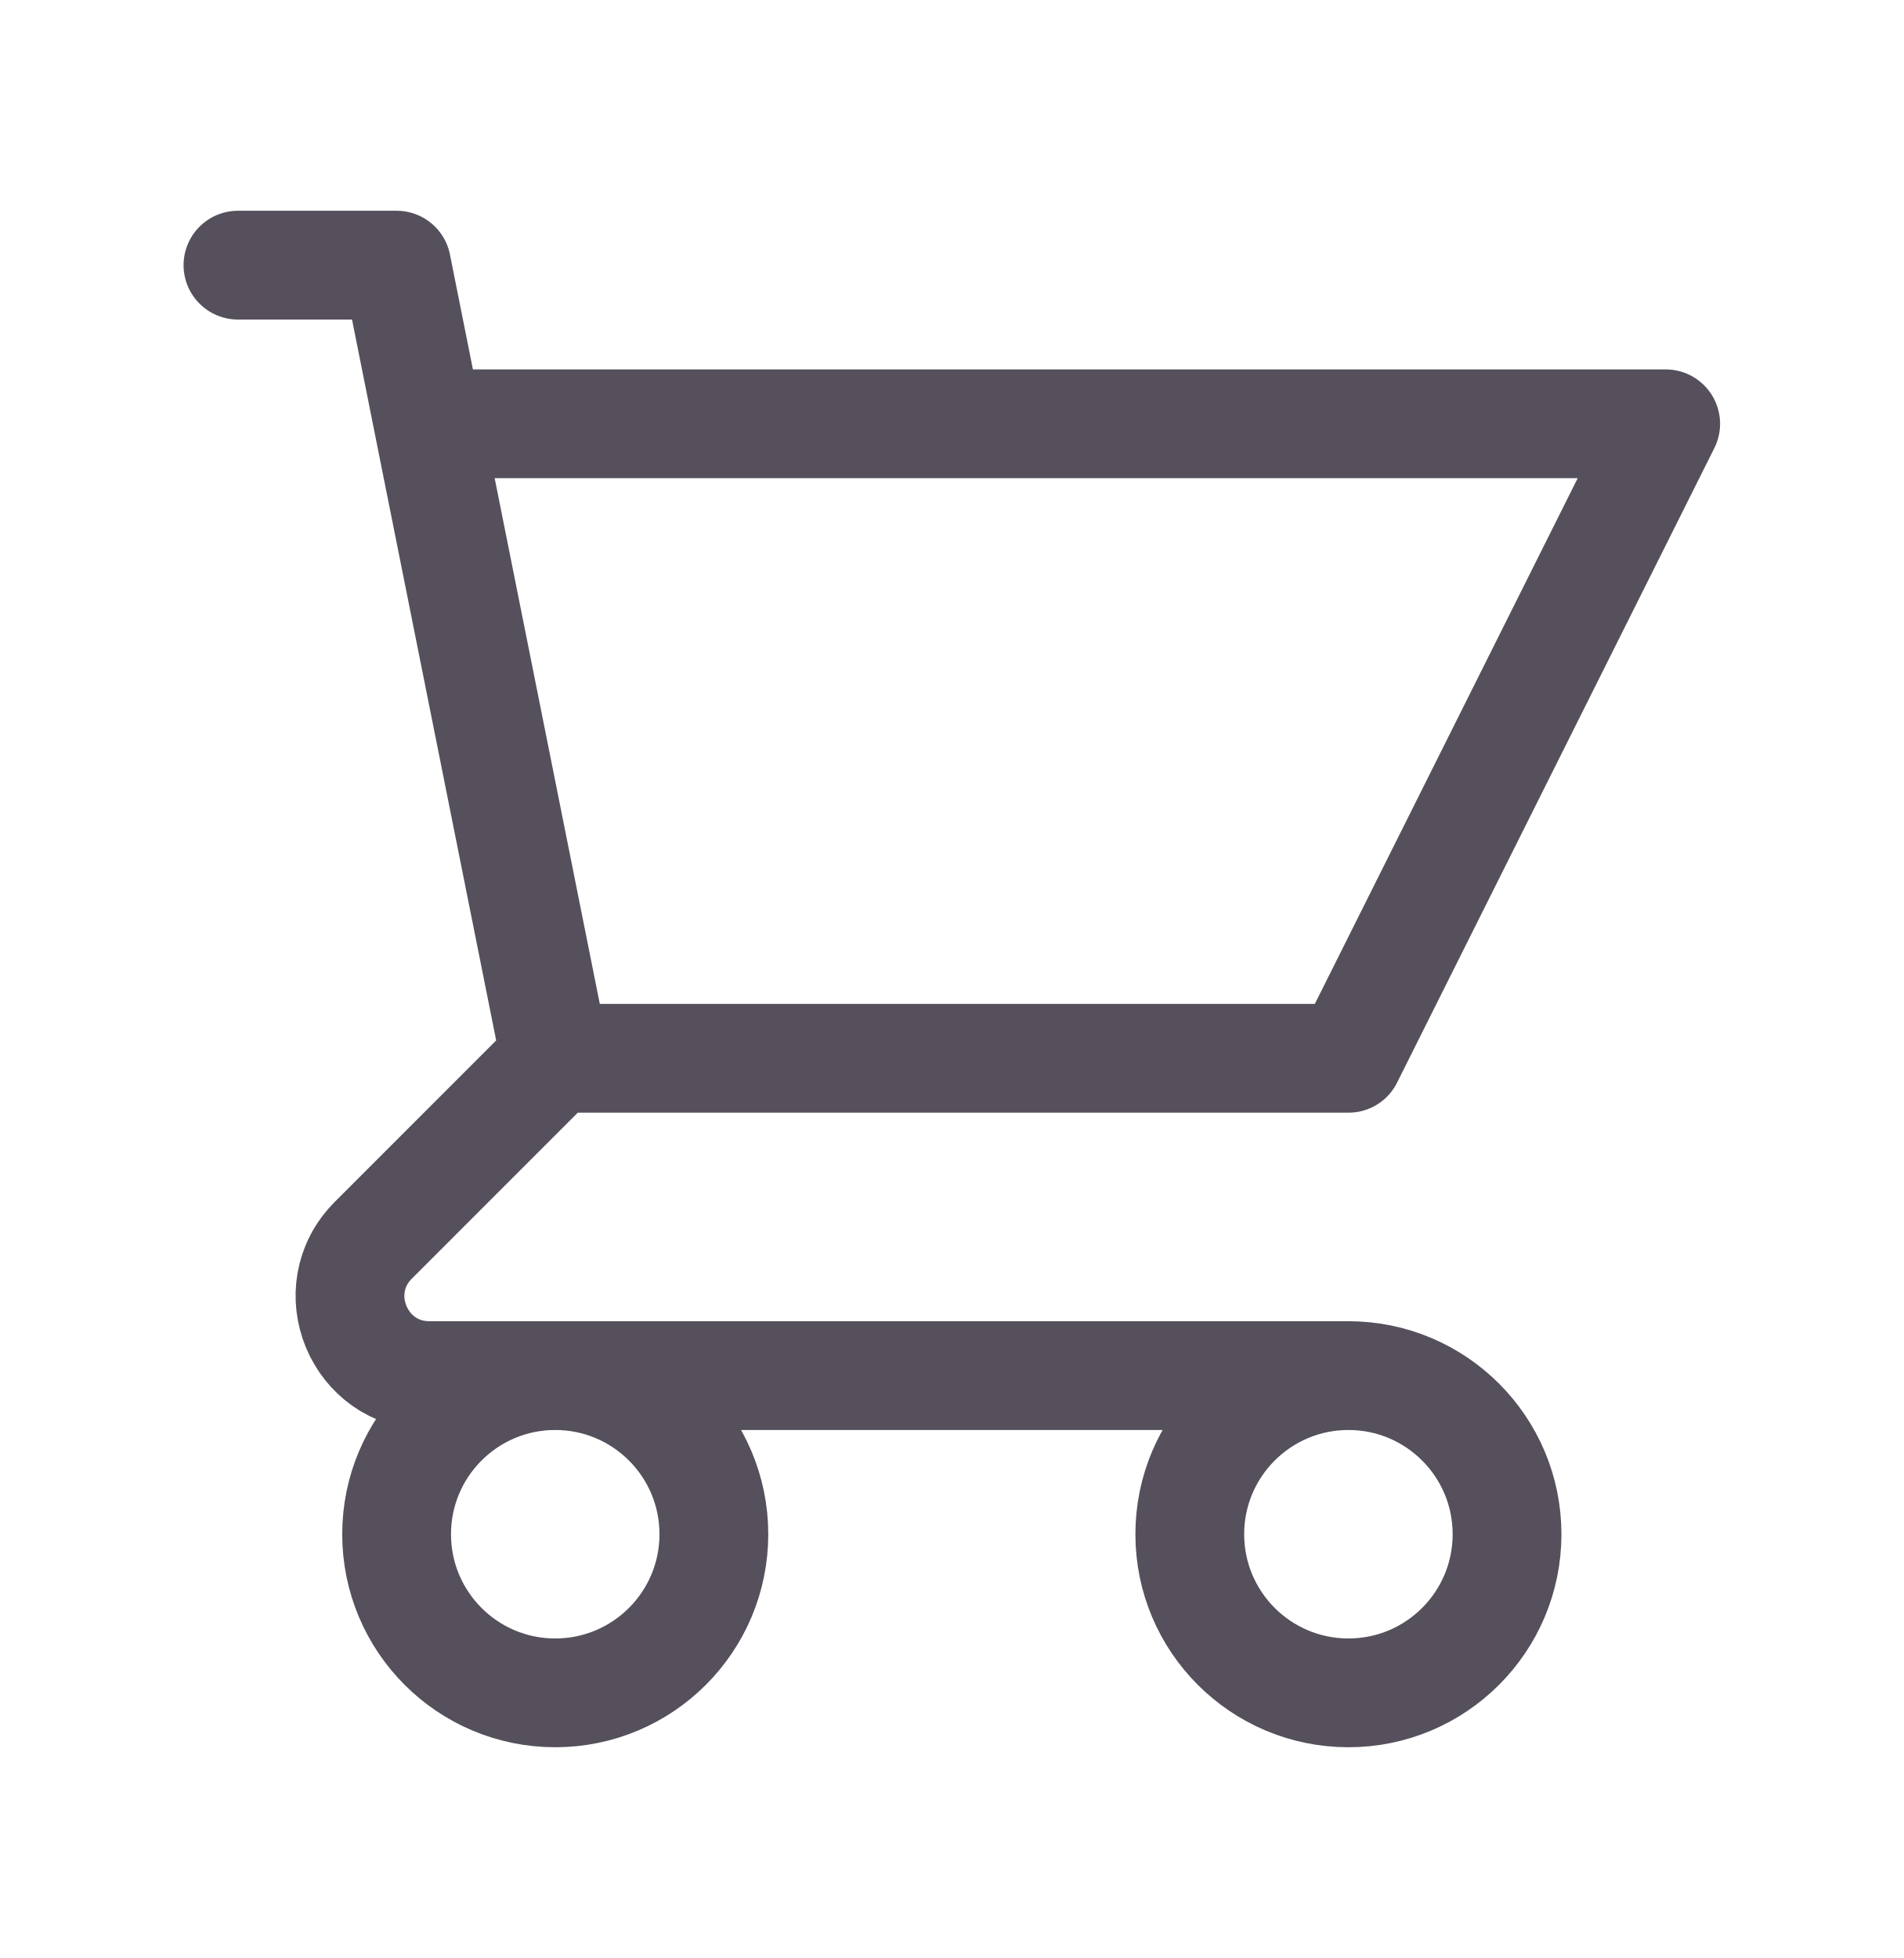
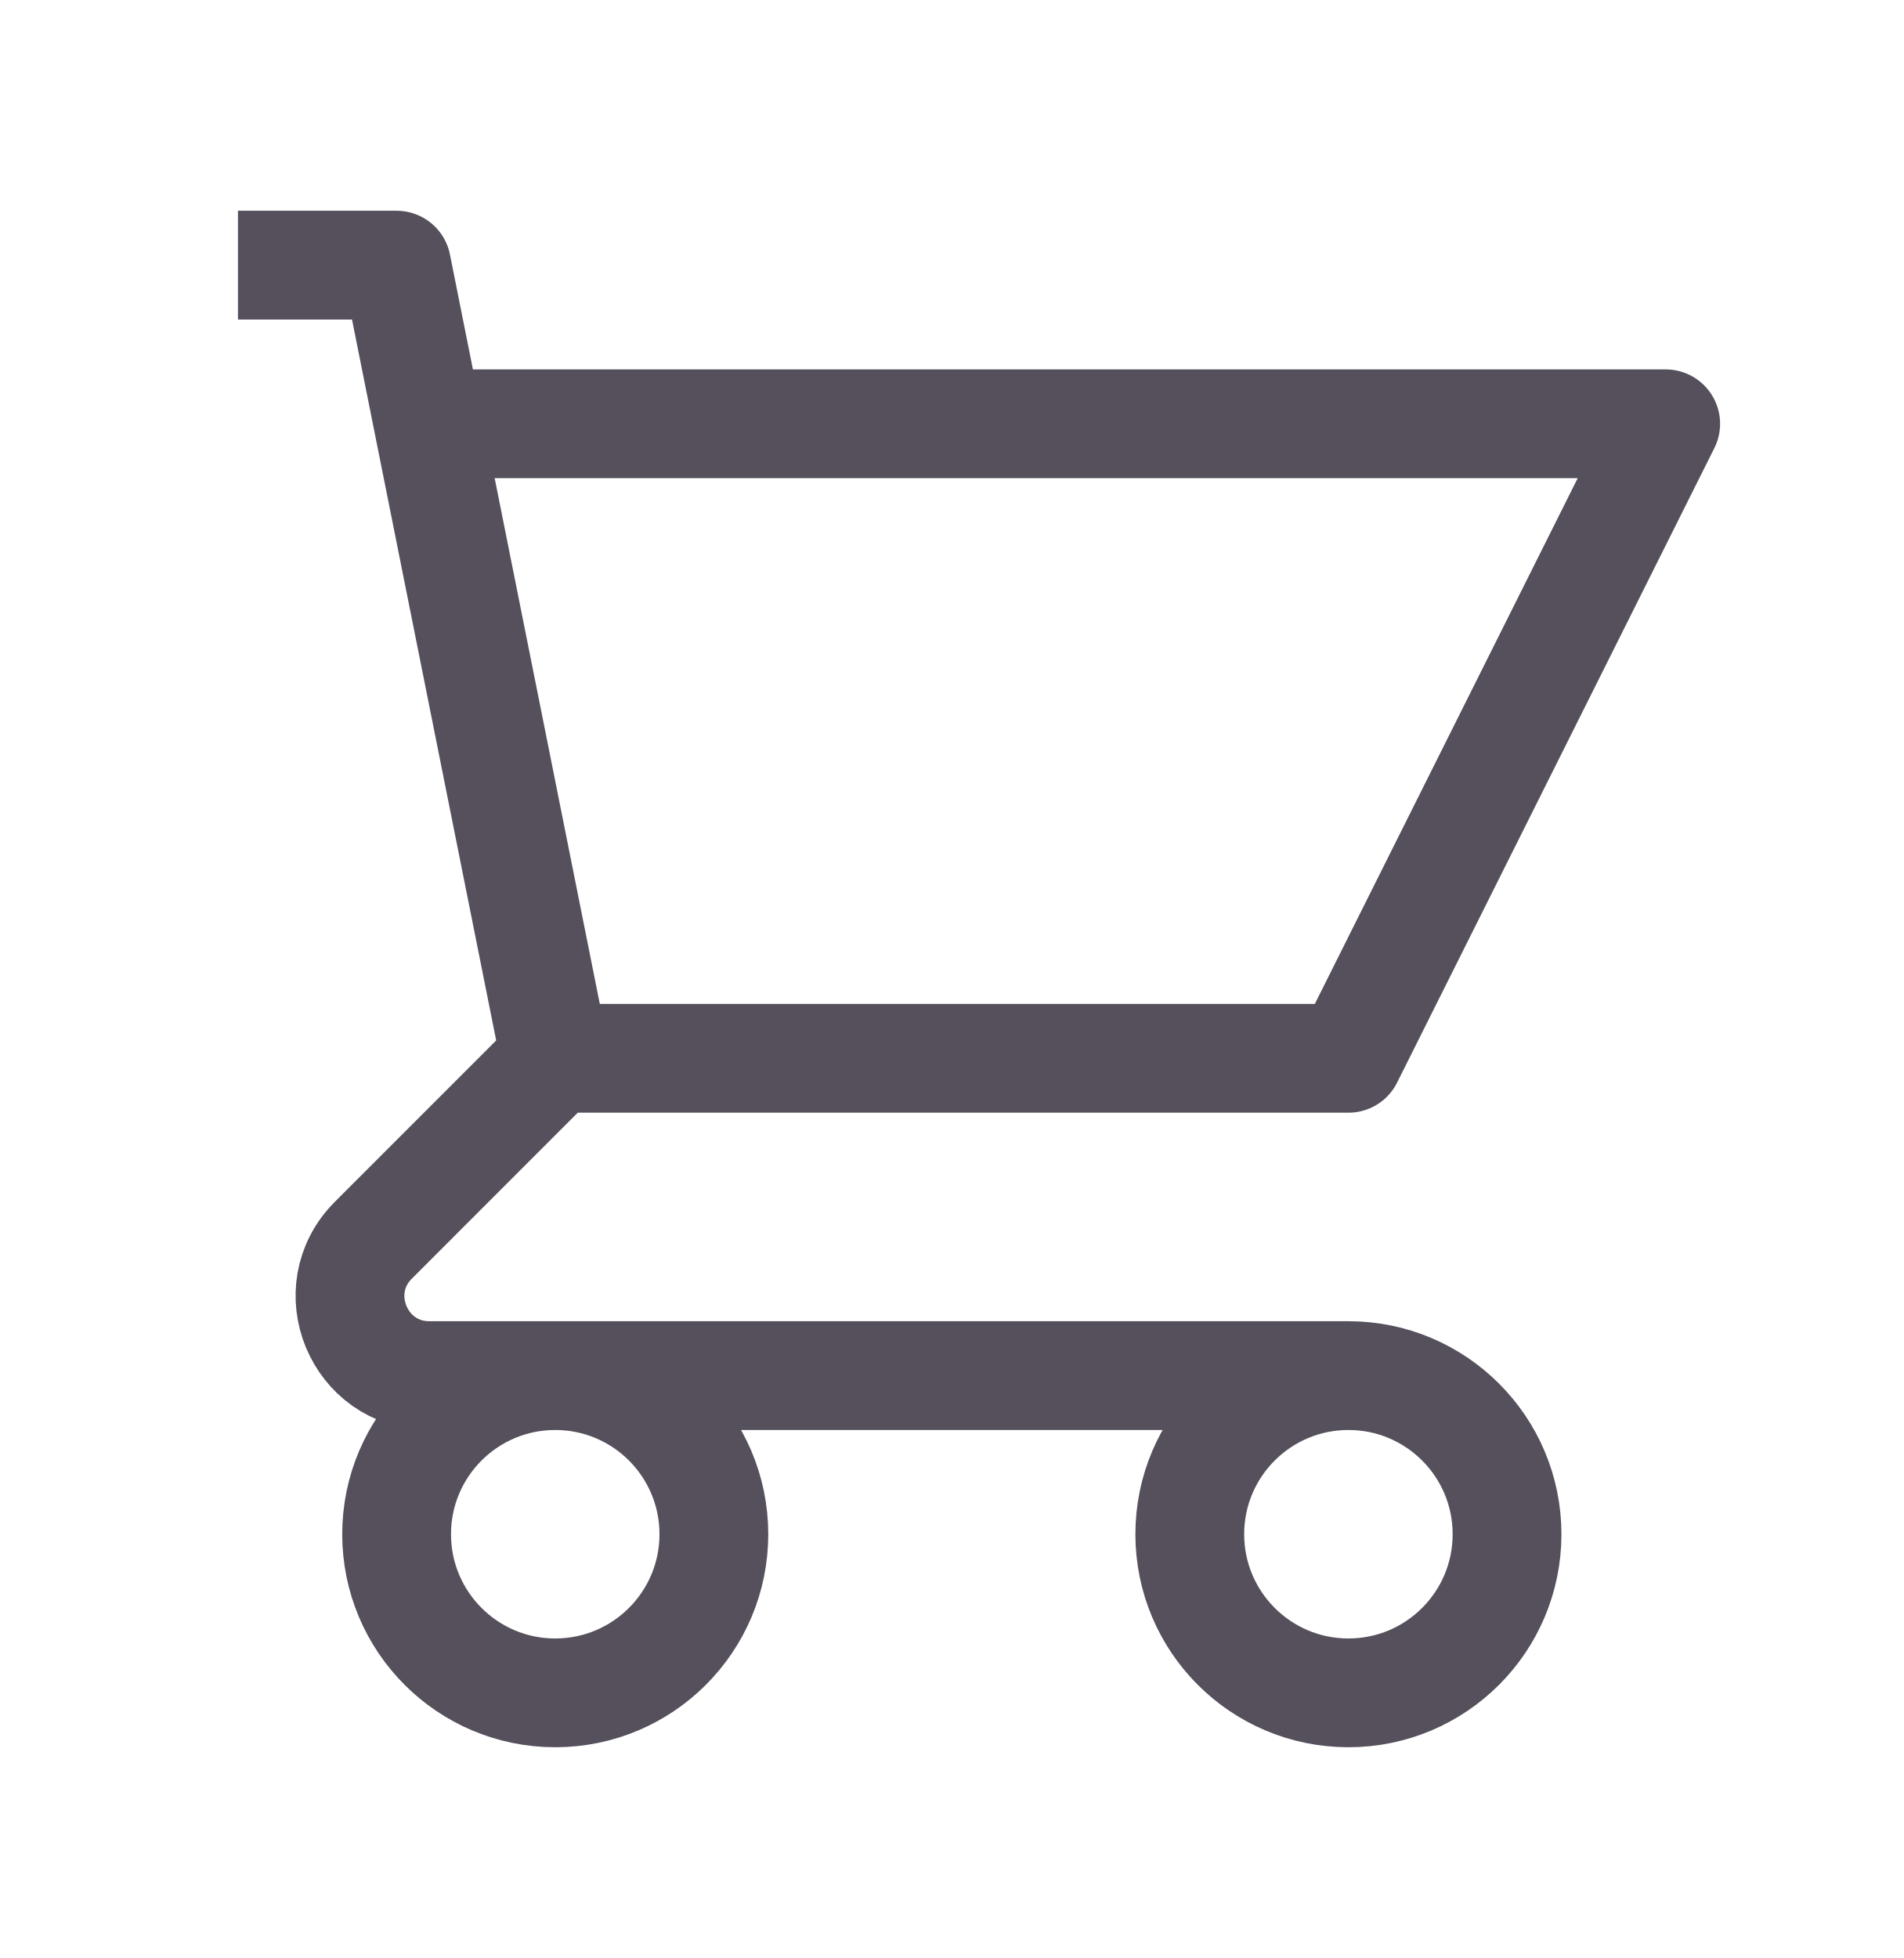
<svg xmlns="http://www.w3.org/2000/svg" width="35" height="36" viewBox="0 0 35 36" fill="none">
-   <path d="M4.375 4.875H7.292L7.875 7.792M10.208 19.458H24.792L30.625 7.792H7.875M10.208 19.458L7.875 7.792M10.208 19.458L6.865 22.802C5.946 23.721 6.596 25.292 7.896 25.292H24.792M24.792 25.292C23.181 25.292 21.875 26.598 21.875 28.208C21.875 29.819 23.181 31.125 24.792 31.125C26.402 31.125 27.708 29.819 27.708 28.208C27.708 26.598 26.402 25.292 24.792 25.292ZM13.125 28.208C13.125 29.819 11.819 31.125 10.208 31.125C8.598 31.125 7.292 29.819 7.292 28.208C7.292 26.598 8.598 25.292 10.208 25.292C11.819 25.292 13.125 26.598 13.125 28.208Z" stroke="#55505C" stroke-width="2" stroke-linecap="round" stroke-linejoin="round" />
+   <path d="M4.375 4.875H7.292L7.875 7.792M10.208 19.458H24.792L30.625 7.792H7.875M10.208 19.458L7.875 7.792M10.208 19.458L6.865 22.802C5.946 23.721 6.596 25.292 7.896 25.292H24.792M24.792 25.292C23.181 25.292 21.875 26.598 21.875 28.208C21.875 29.819 23.181 31.125 24.792 31.125C26.402 31.125 27.708 29.819 27.708 28.208C27.708 26.598 26.402 25.292 24.792 25.292ZM13.125 28.208C13.125 29.819 11.819 31.125 10.208 31.125C8.598 31.125 7.292 29.819 7.292 28.208C7.292 26.598 8.598 25.292 10.208 25.292C11.819 25.292 13.125 26.598 13.125 28.208Z" stroke="#55505C" stroke-width="2" strokeLinecap="round" stroke-linejoin="round" />
</svg>
